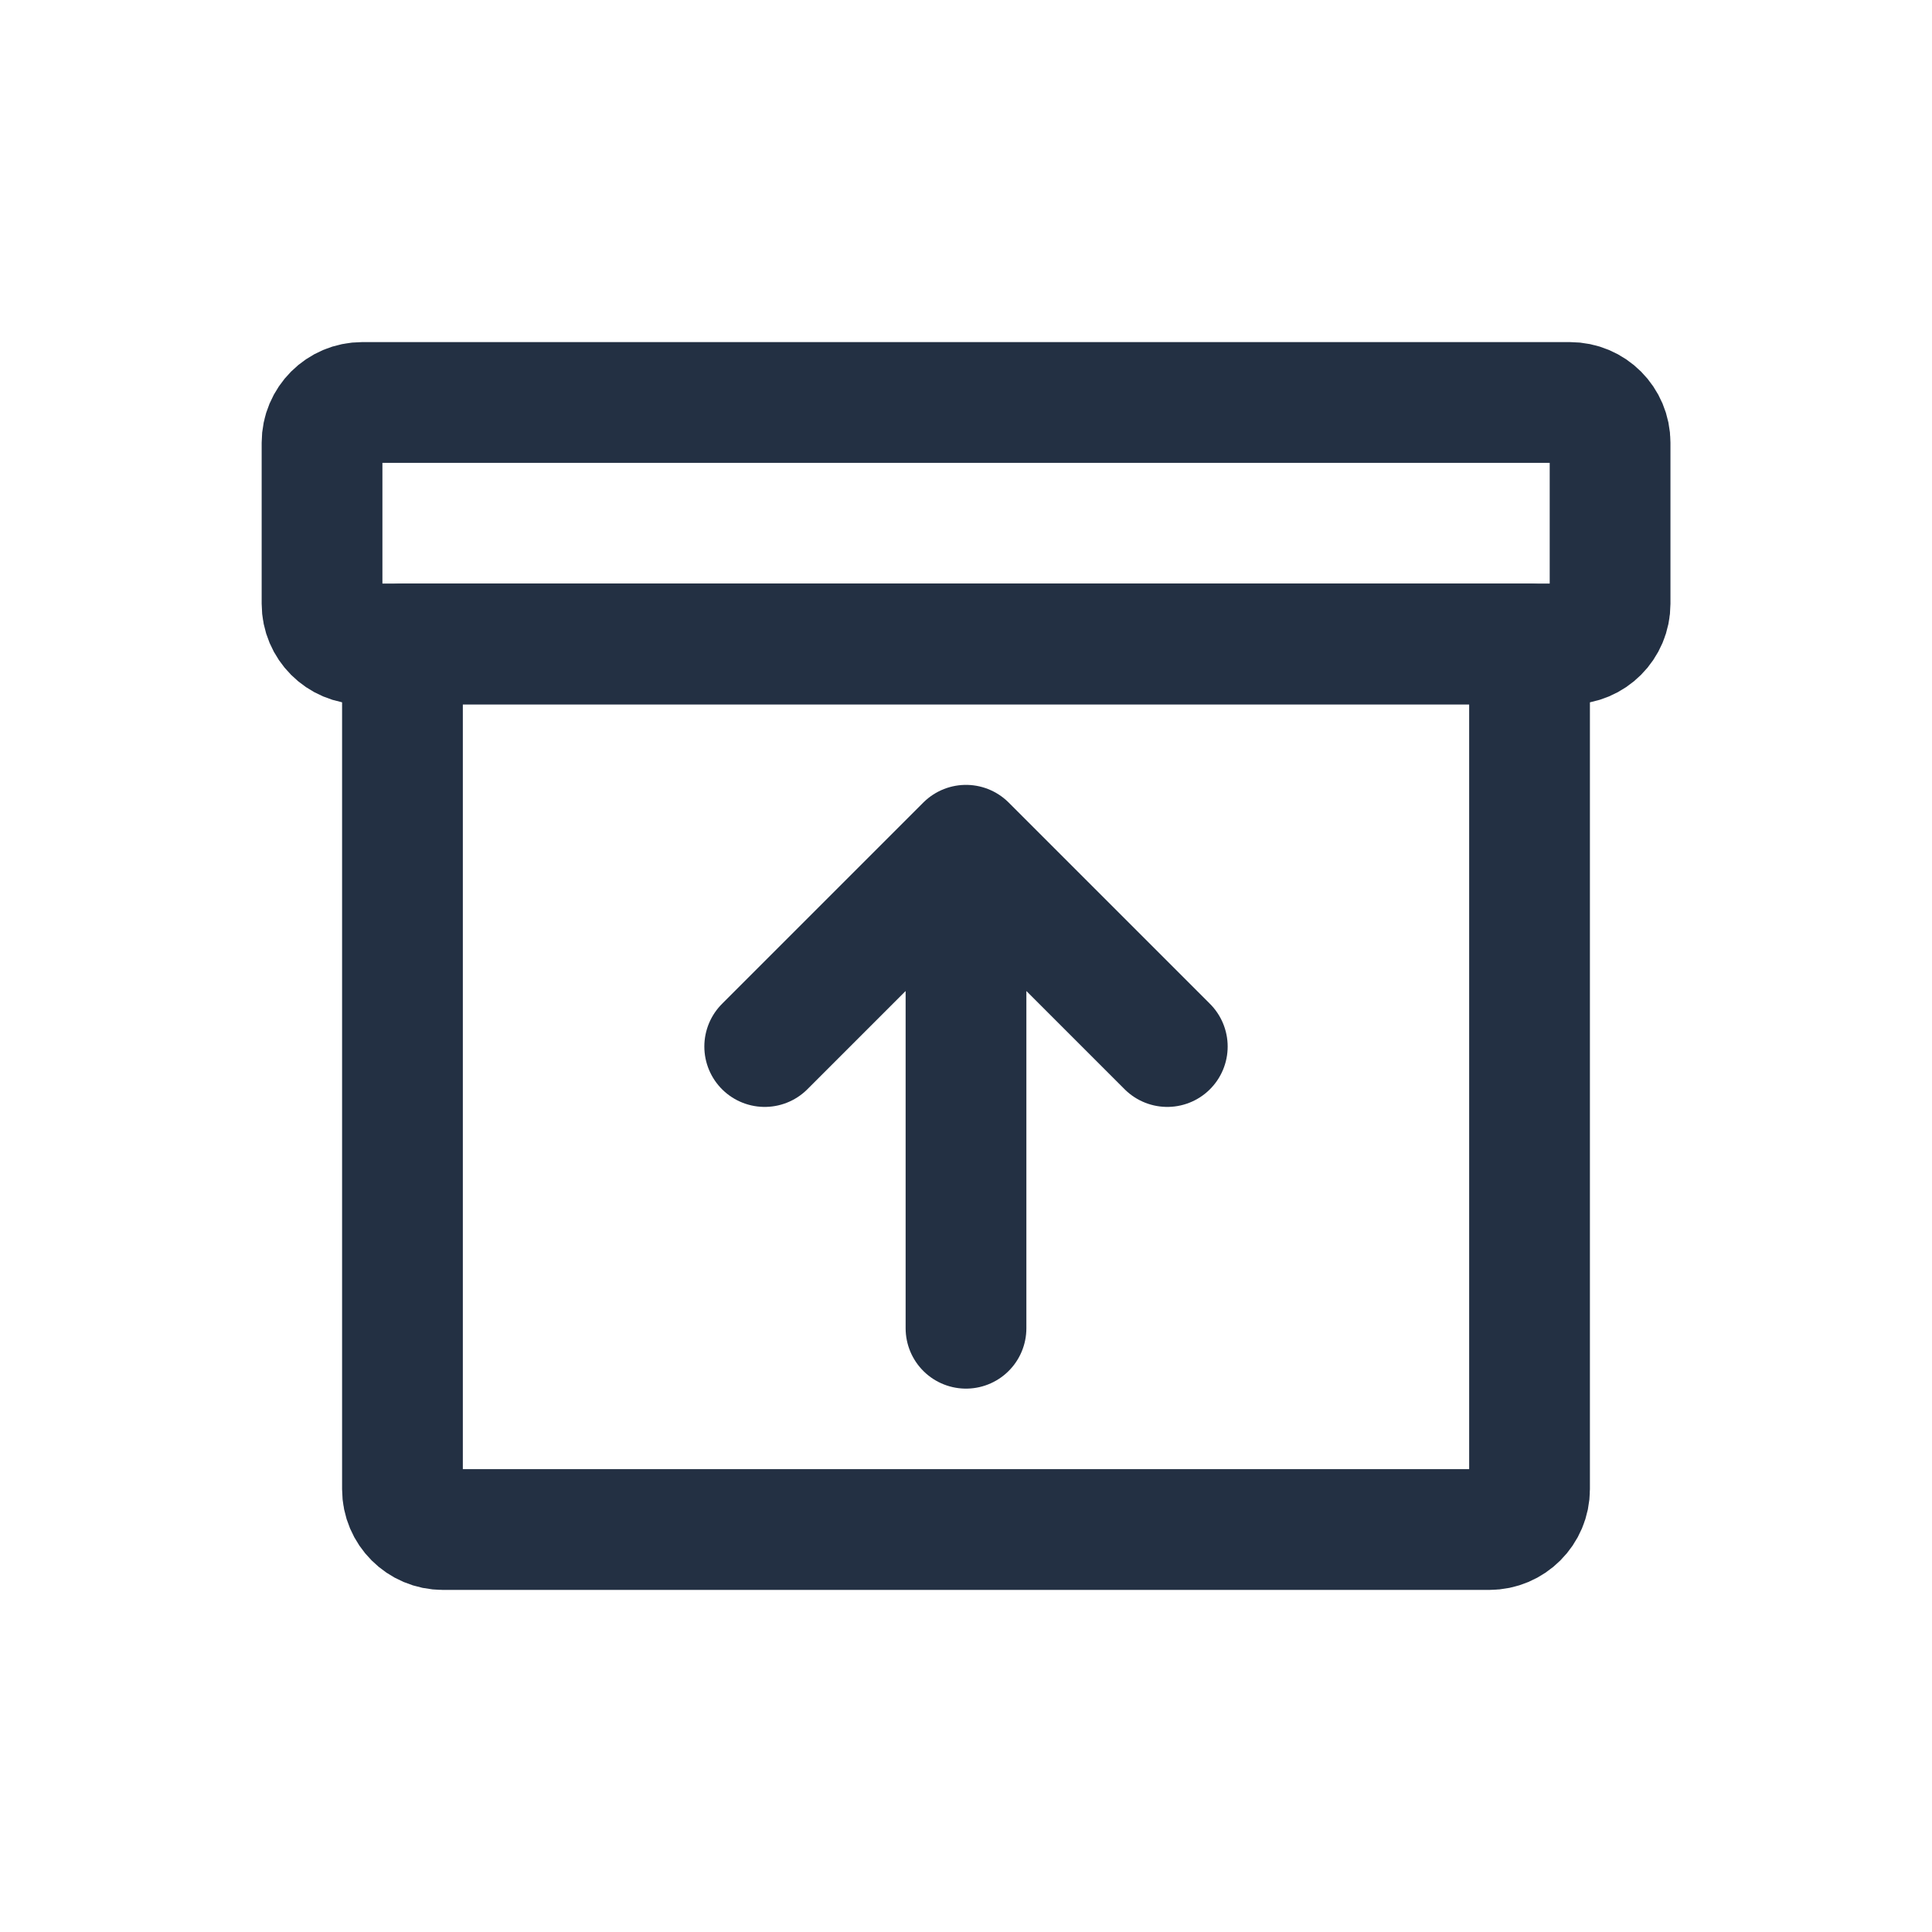
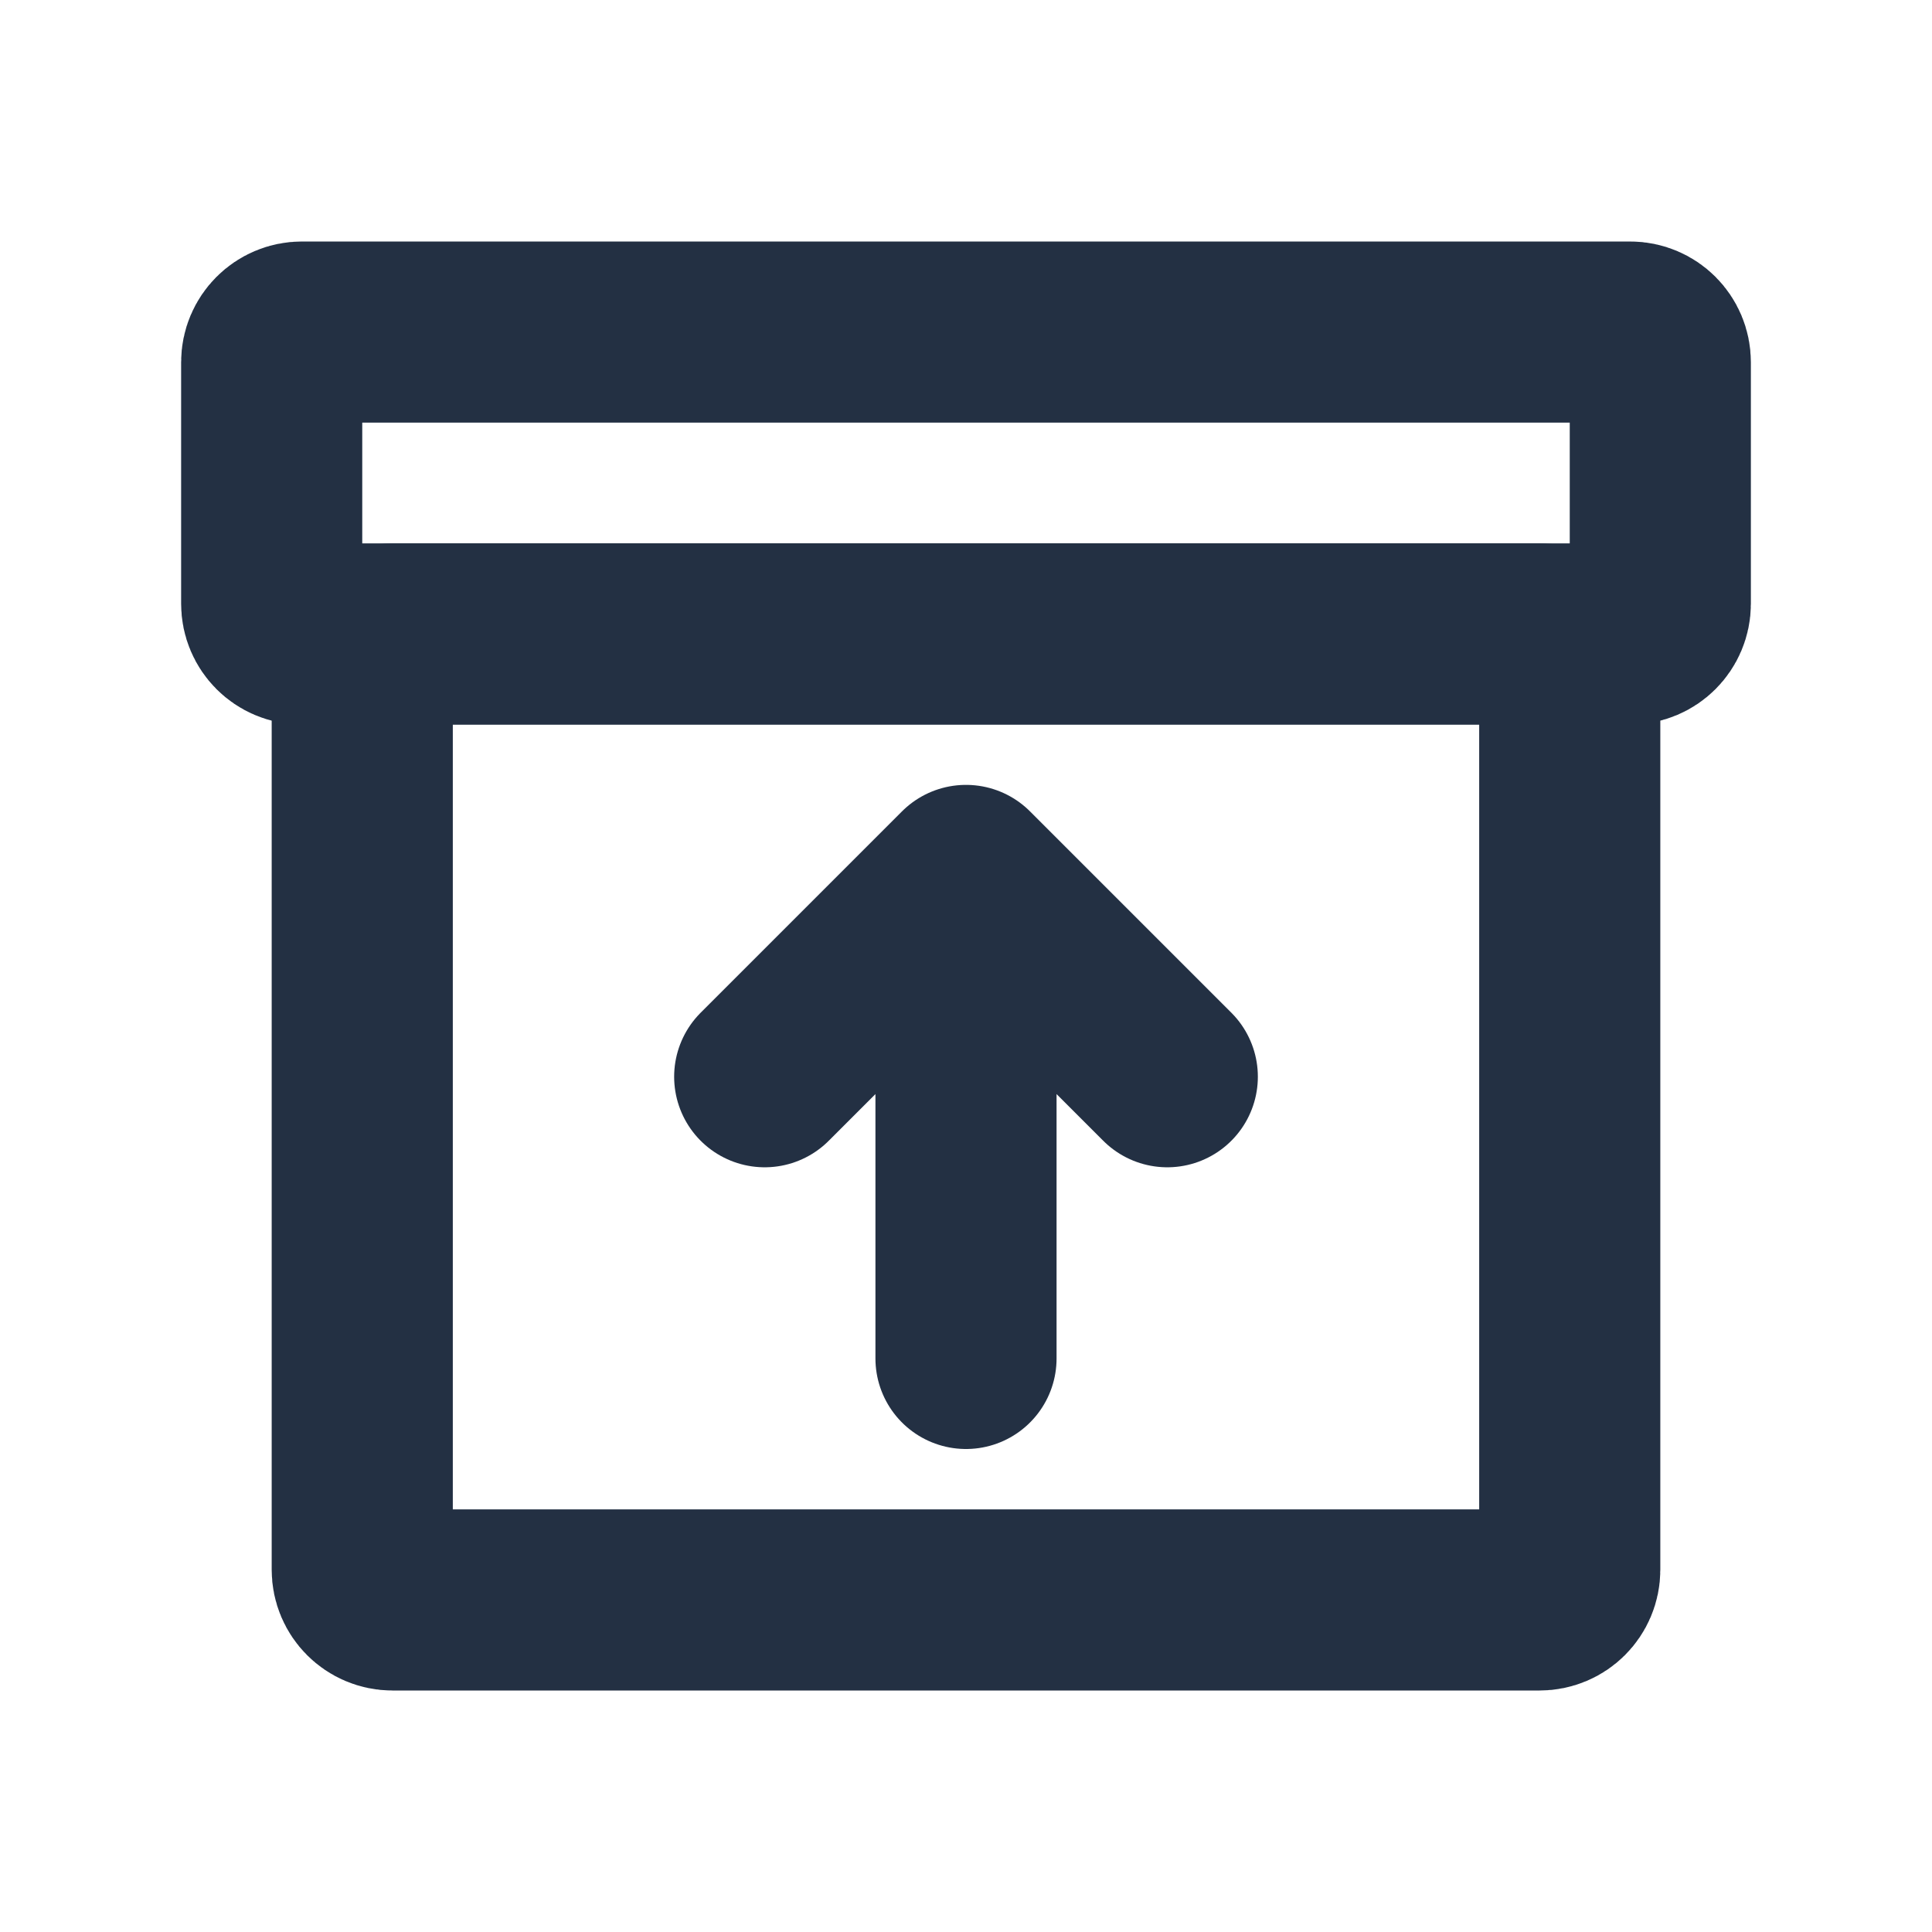
<svg xmlns="http://www.w3.org/2000/svg" width="16" height="16" viewBox="0 0 16 16" fill="none">
-   <rect x="2.667" y="3.333" width="10.667" height="2" rx="0.333" stroke="#233043" stroke-linecap="round" stroke-linejoin="round" />
-   <path d="M3.333 5.333H12.667V12.333C12.667 12.517 12.517 12.667 12.333 12.667H3.667C3.483 12.667 3.333 12.517 3.333 12.333V5.333Z" stroke="#233043" stroke-linecap="round" stroke-linejoin="round" />
-   <path d="M9.667 8.667L8 7M8 7L6.333 8.667M8 7L8 11" stroke="#233043" stroke-linecap="round" stroke-linejoin="round" />
+   <rect x="2.25" y="2.75" width="11.5" height="2.5" rx="0.25" stroke="#233043" stroke-width="1.5" stroke-linecap="round" stroke-linejoin="round" />
+   <path d="M3 5.5C3 5.362 3.112 5.25 3.25 5.25H12.75C12.888 5.25 13 5.362 13 5.5V13C13 13.138 12.888 13.25 12.75 13.25H3.25C3.112 13.25 3 13.138 3 13V5.5Z" stroke="#233043" stroke-width="1.5" stroke-linecap="round" stroke-linejoin="round" />
+   <path d="M9.667 8.917L8 7.25M8 7.25L6.333 8.917M8 7.25V11.25" stroke="#233043" stroke-width="1.5" stroke-linecap="round" stroke-linejoin="round" />
</svg>
